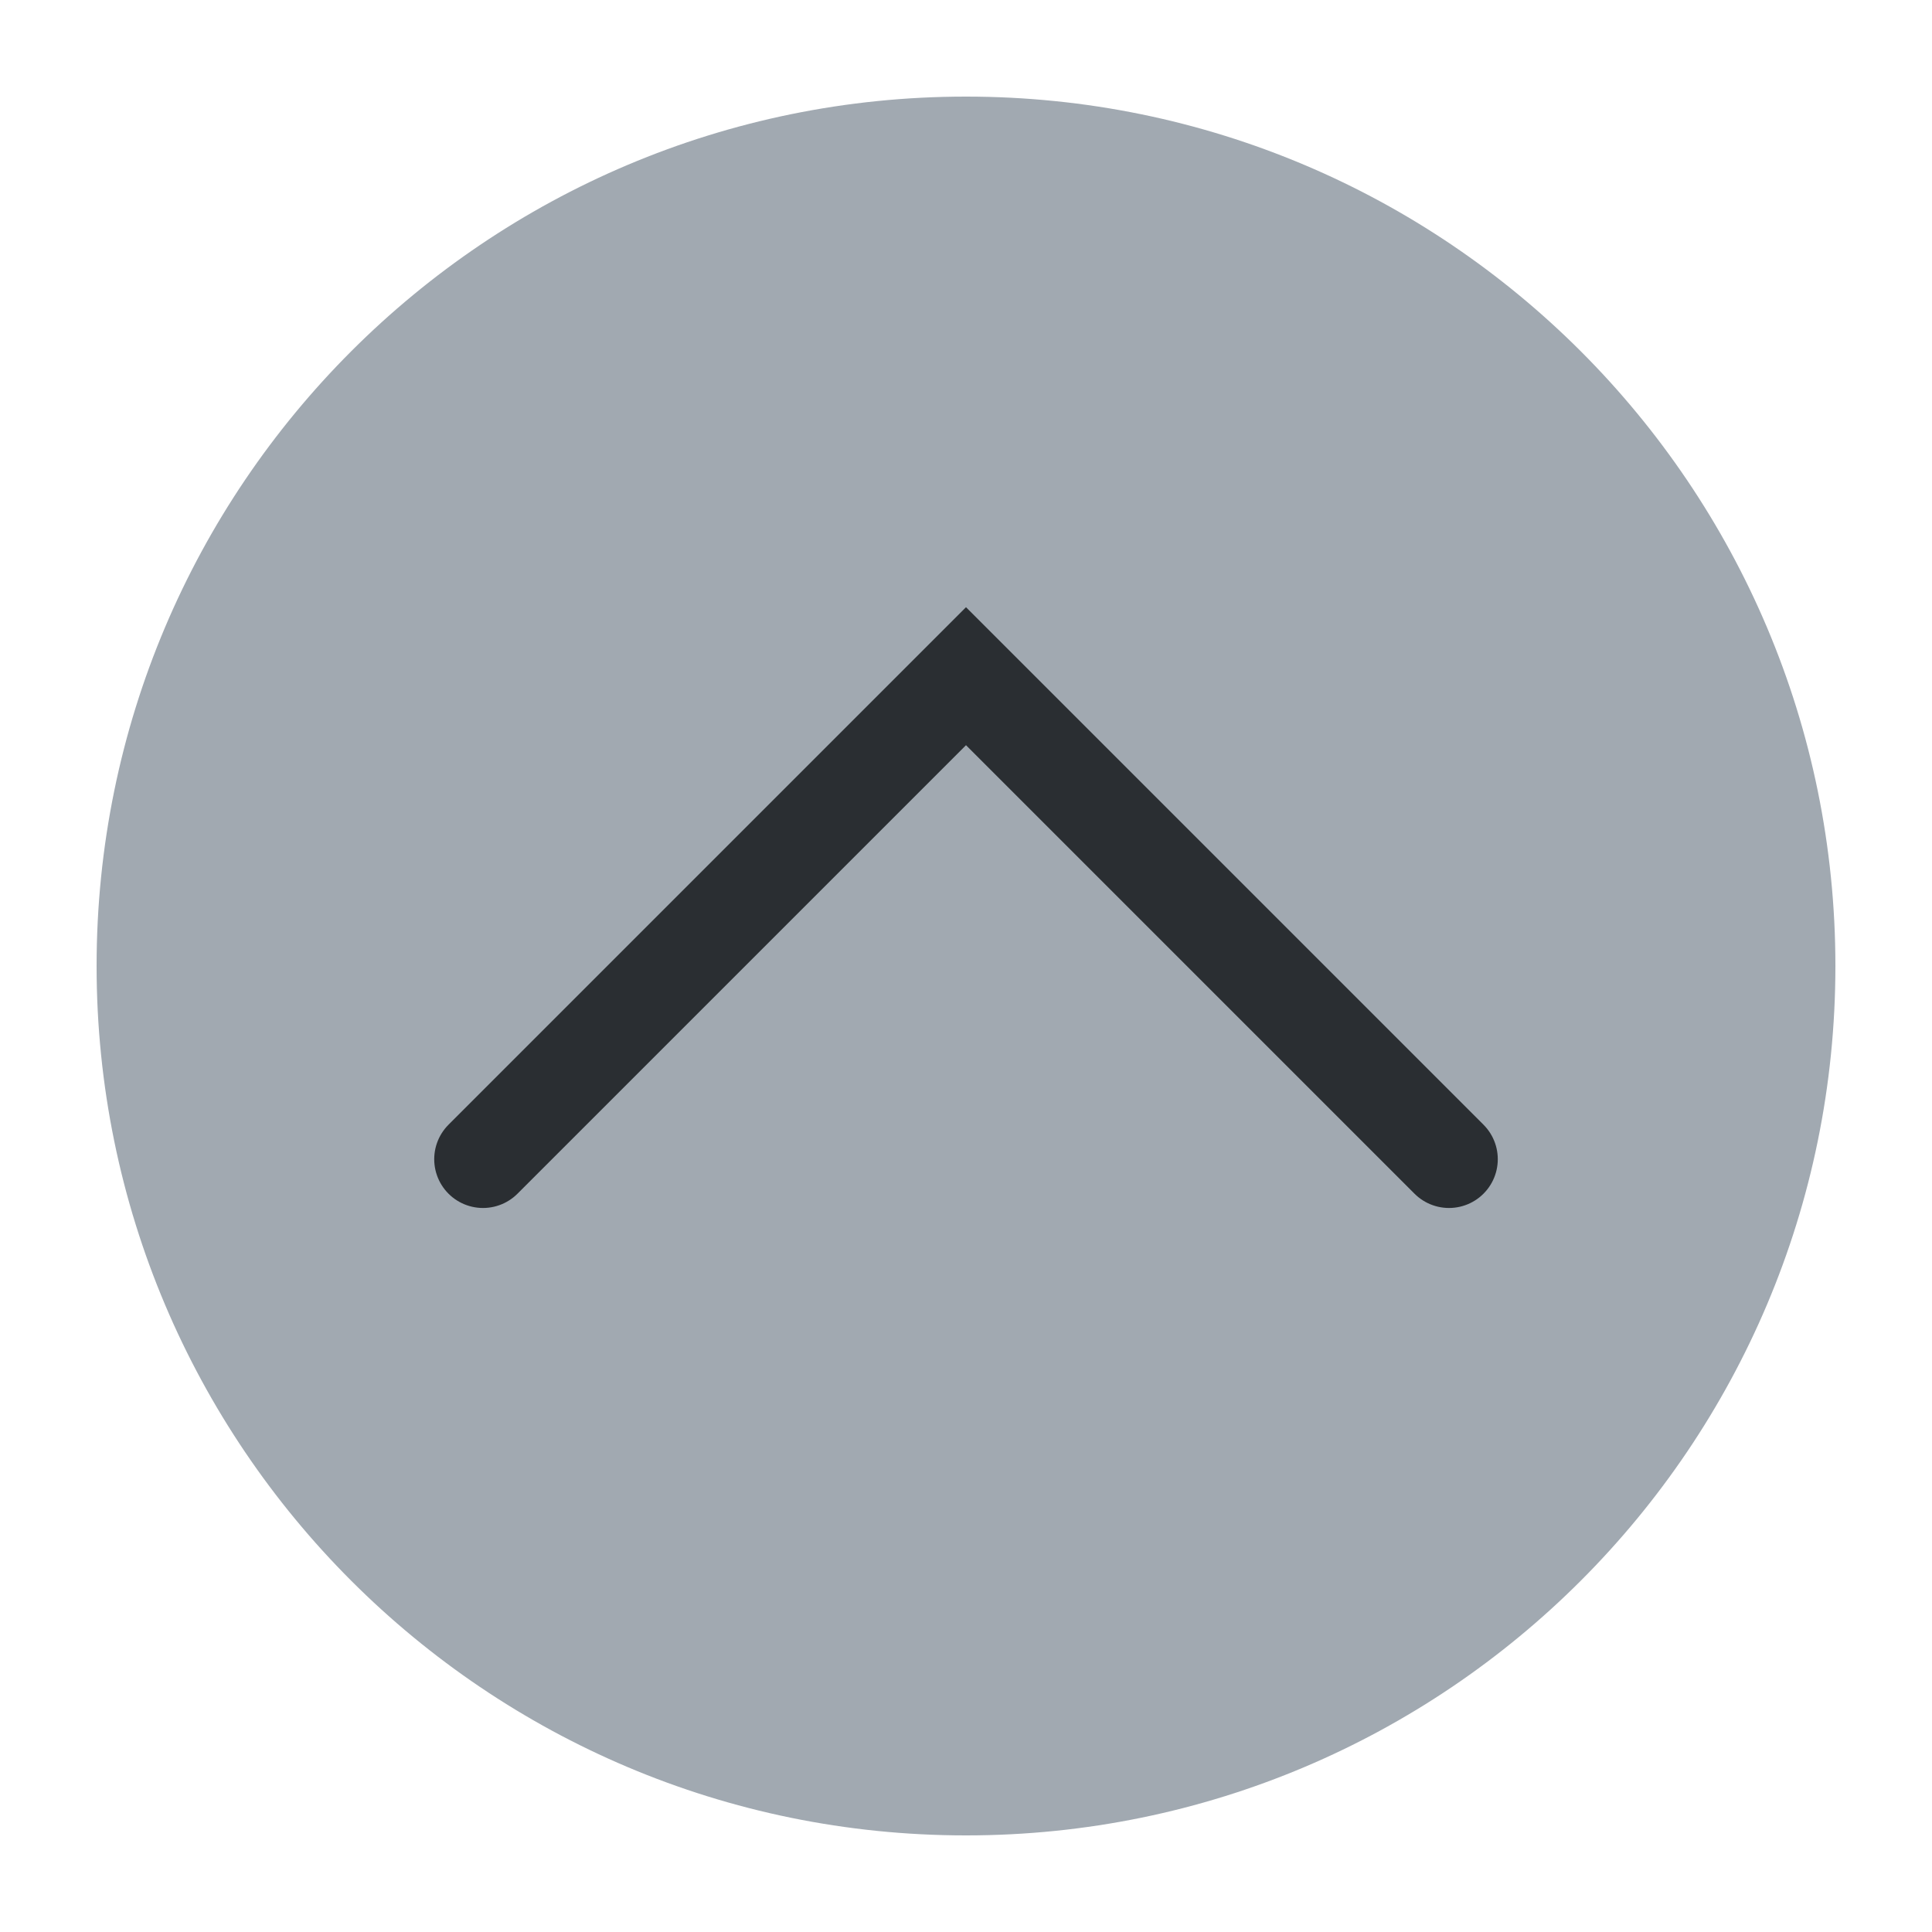
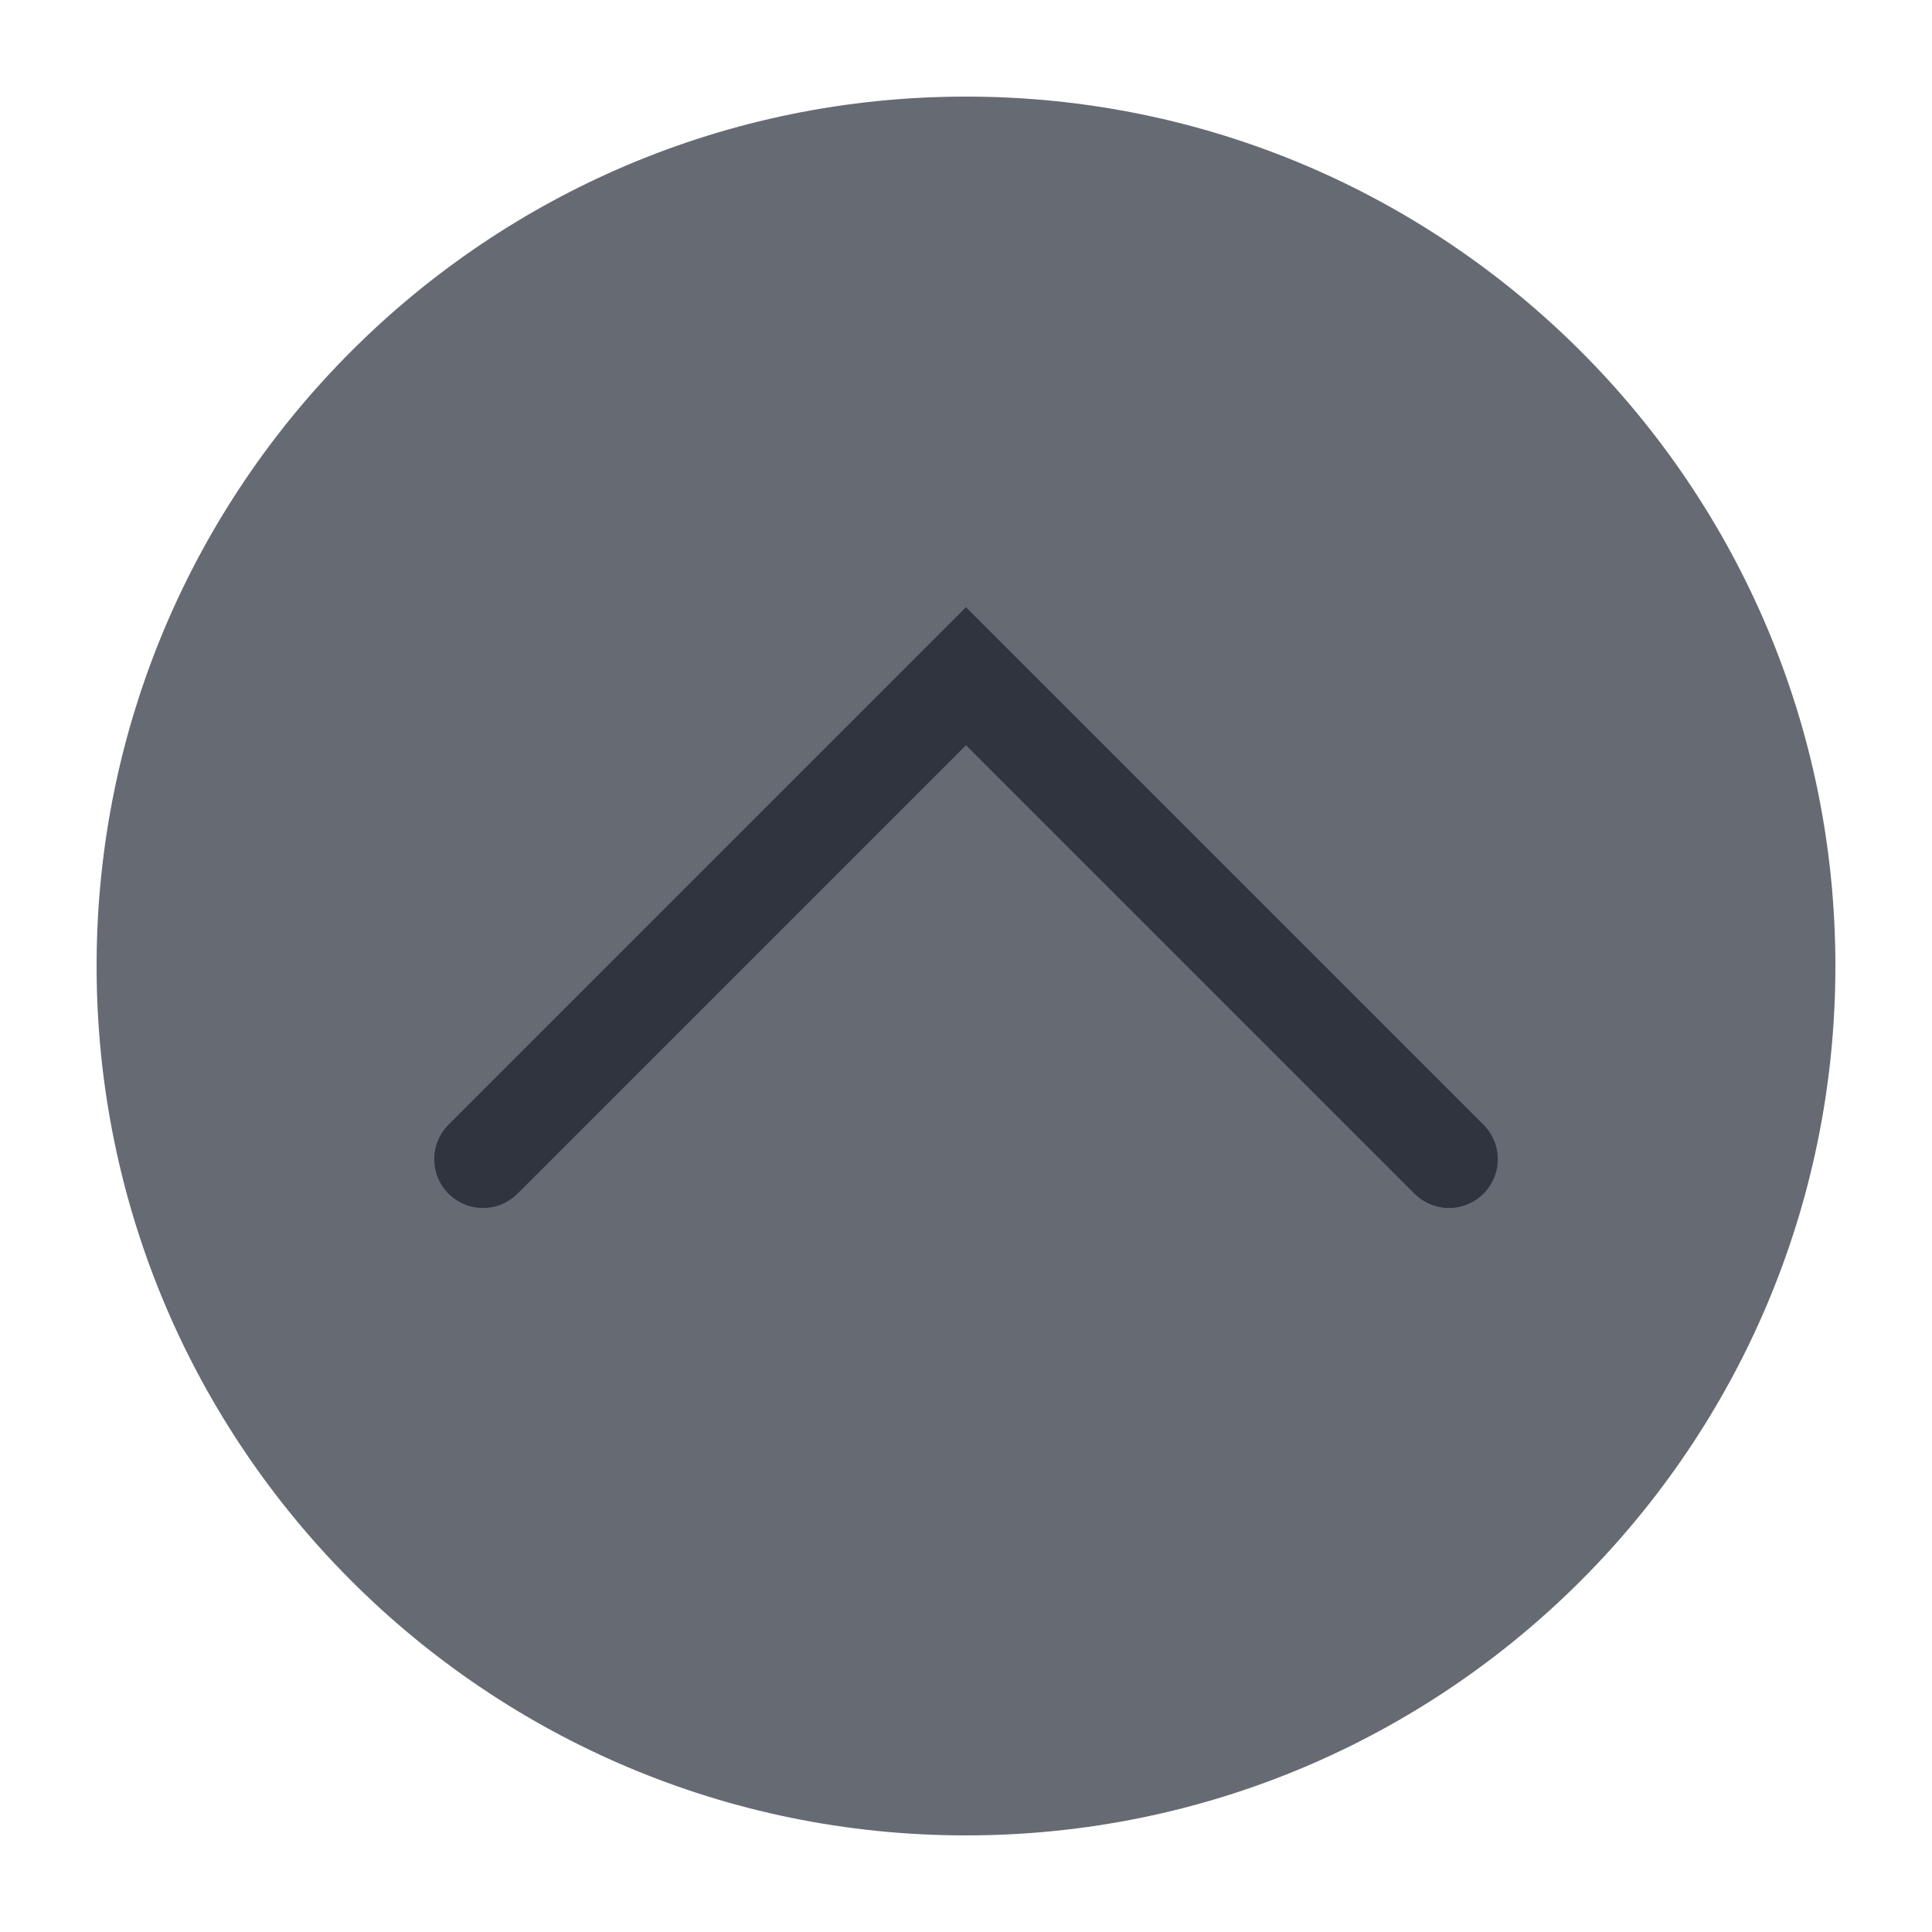
<svg xmlns="http://www.w3.org/2000/svg" viewBox="0 0 50 50" version="1.2" baseProfile="tiny">
  <defs>
</defs>
  <g fill="none" stroke="black" stroke-width="1" fill-rule="evenodd" stroke-linecap="square" stroke-linejoin="bevel">
-     <g fill="#a1a9b1" fill-opacity="1" stroke="none" transform="matrix(2.5,0,0,2.5,2.5,2.5)" font-family="Noto Sans" font-size="11" font-weight="400" font-style="normal">
+     <g fill="#666a73" fill-opacity="1" stroke="none" transform="matrix(2.5,0,0,2.5,2.5,2.5)" font-family="Noto Sans" font-size="11" font-weight="400" font-style="normal">
      <circle cx="9" cy="9" r="9" />
    </g>
-     <g fill="none" stroke="#2a2e32" stroke-opacity="1" stroke-width="1.01" stroke-linecap="round" stroke-linejoin="miter" stroke-miterlimit="2" transform="matrix(2.5,0,0,2.5,2.5,2.5)" font-family="Noto Sans" font-size="11" font-weight="400" font-style="normal">
+     <g fill="none" stroke="#2f343f" stroke-opacity="1" stroke-width="1.01" stroke-linecap="round" stroke-linejoin="miter" stroke-miterlimit="2" transform="matrix(2.5,0,0,2.5,2.5,2.5)" font-family="Noto Sans" font-size="11" font-weight="400" font-style="normal">
      <polyline fill="none" vector-effect="none" points="4,11 9,6 14,11 " />
    </g>
    <g fill="none" stroke="#000000" stroke-opacity="1" stroke-width="1" stroke-linecap="square" stroke-linejoin="bevel" transform="matrix(1,0,0,1,0,0)" font-family="Noto Sans" font-size="11" font-weight="400" font-style="normal">
</g>
  </g>
</svg>
